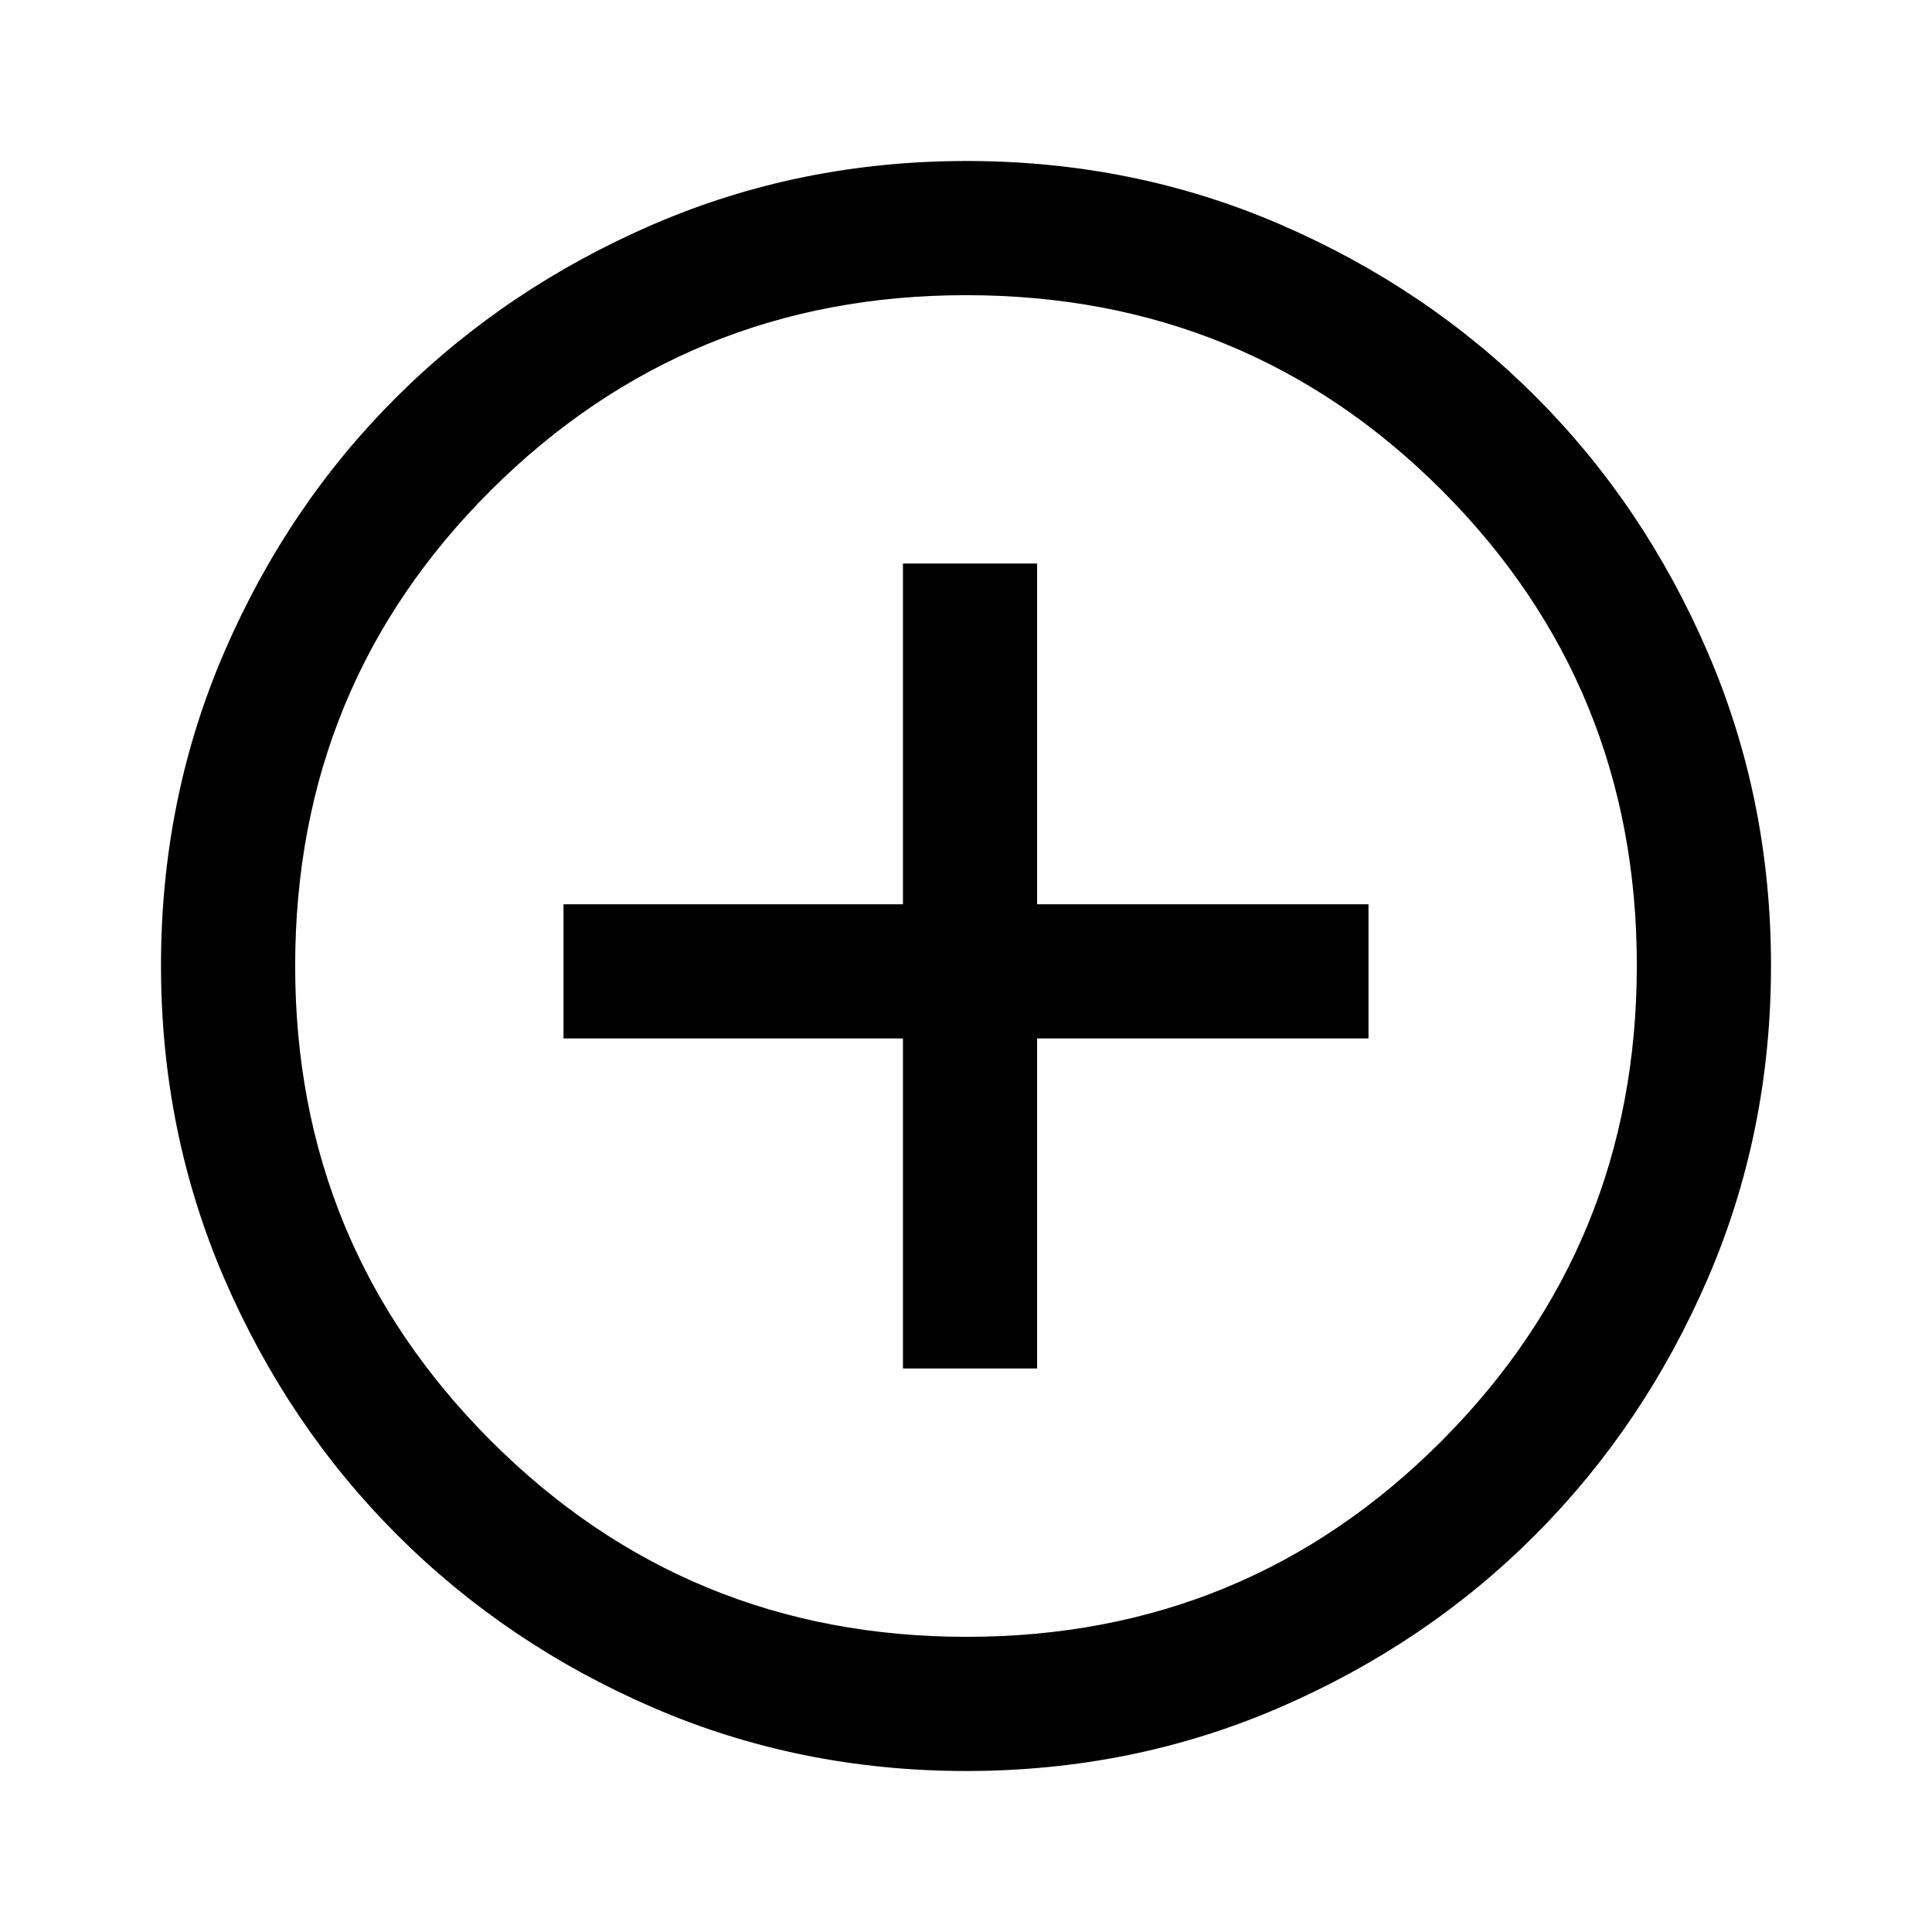
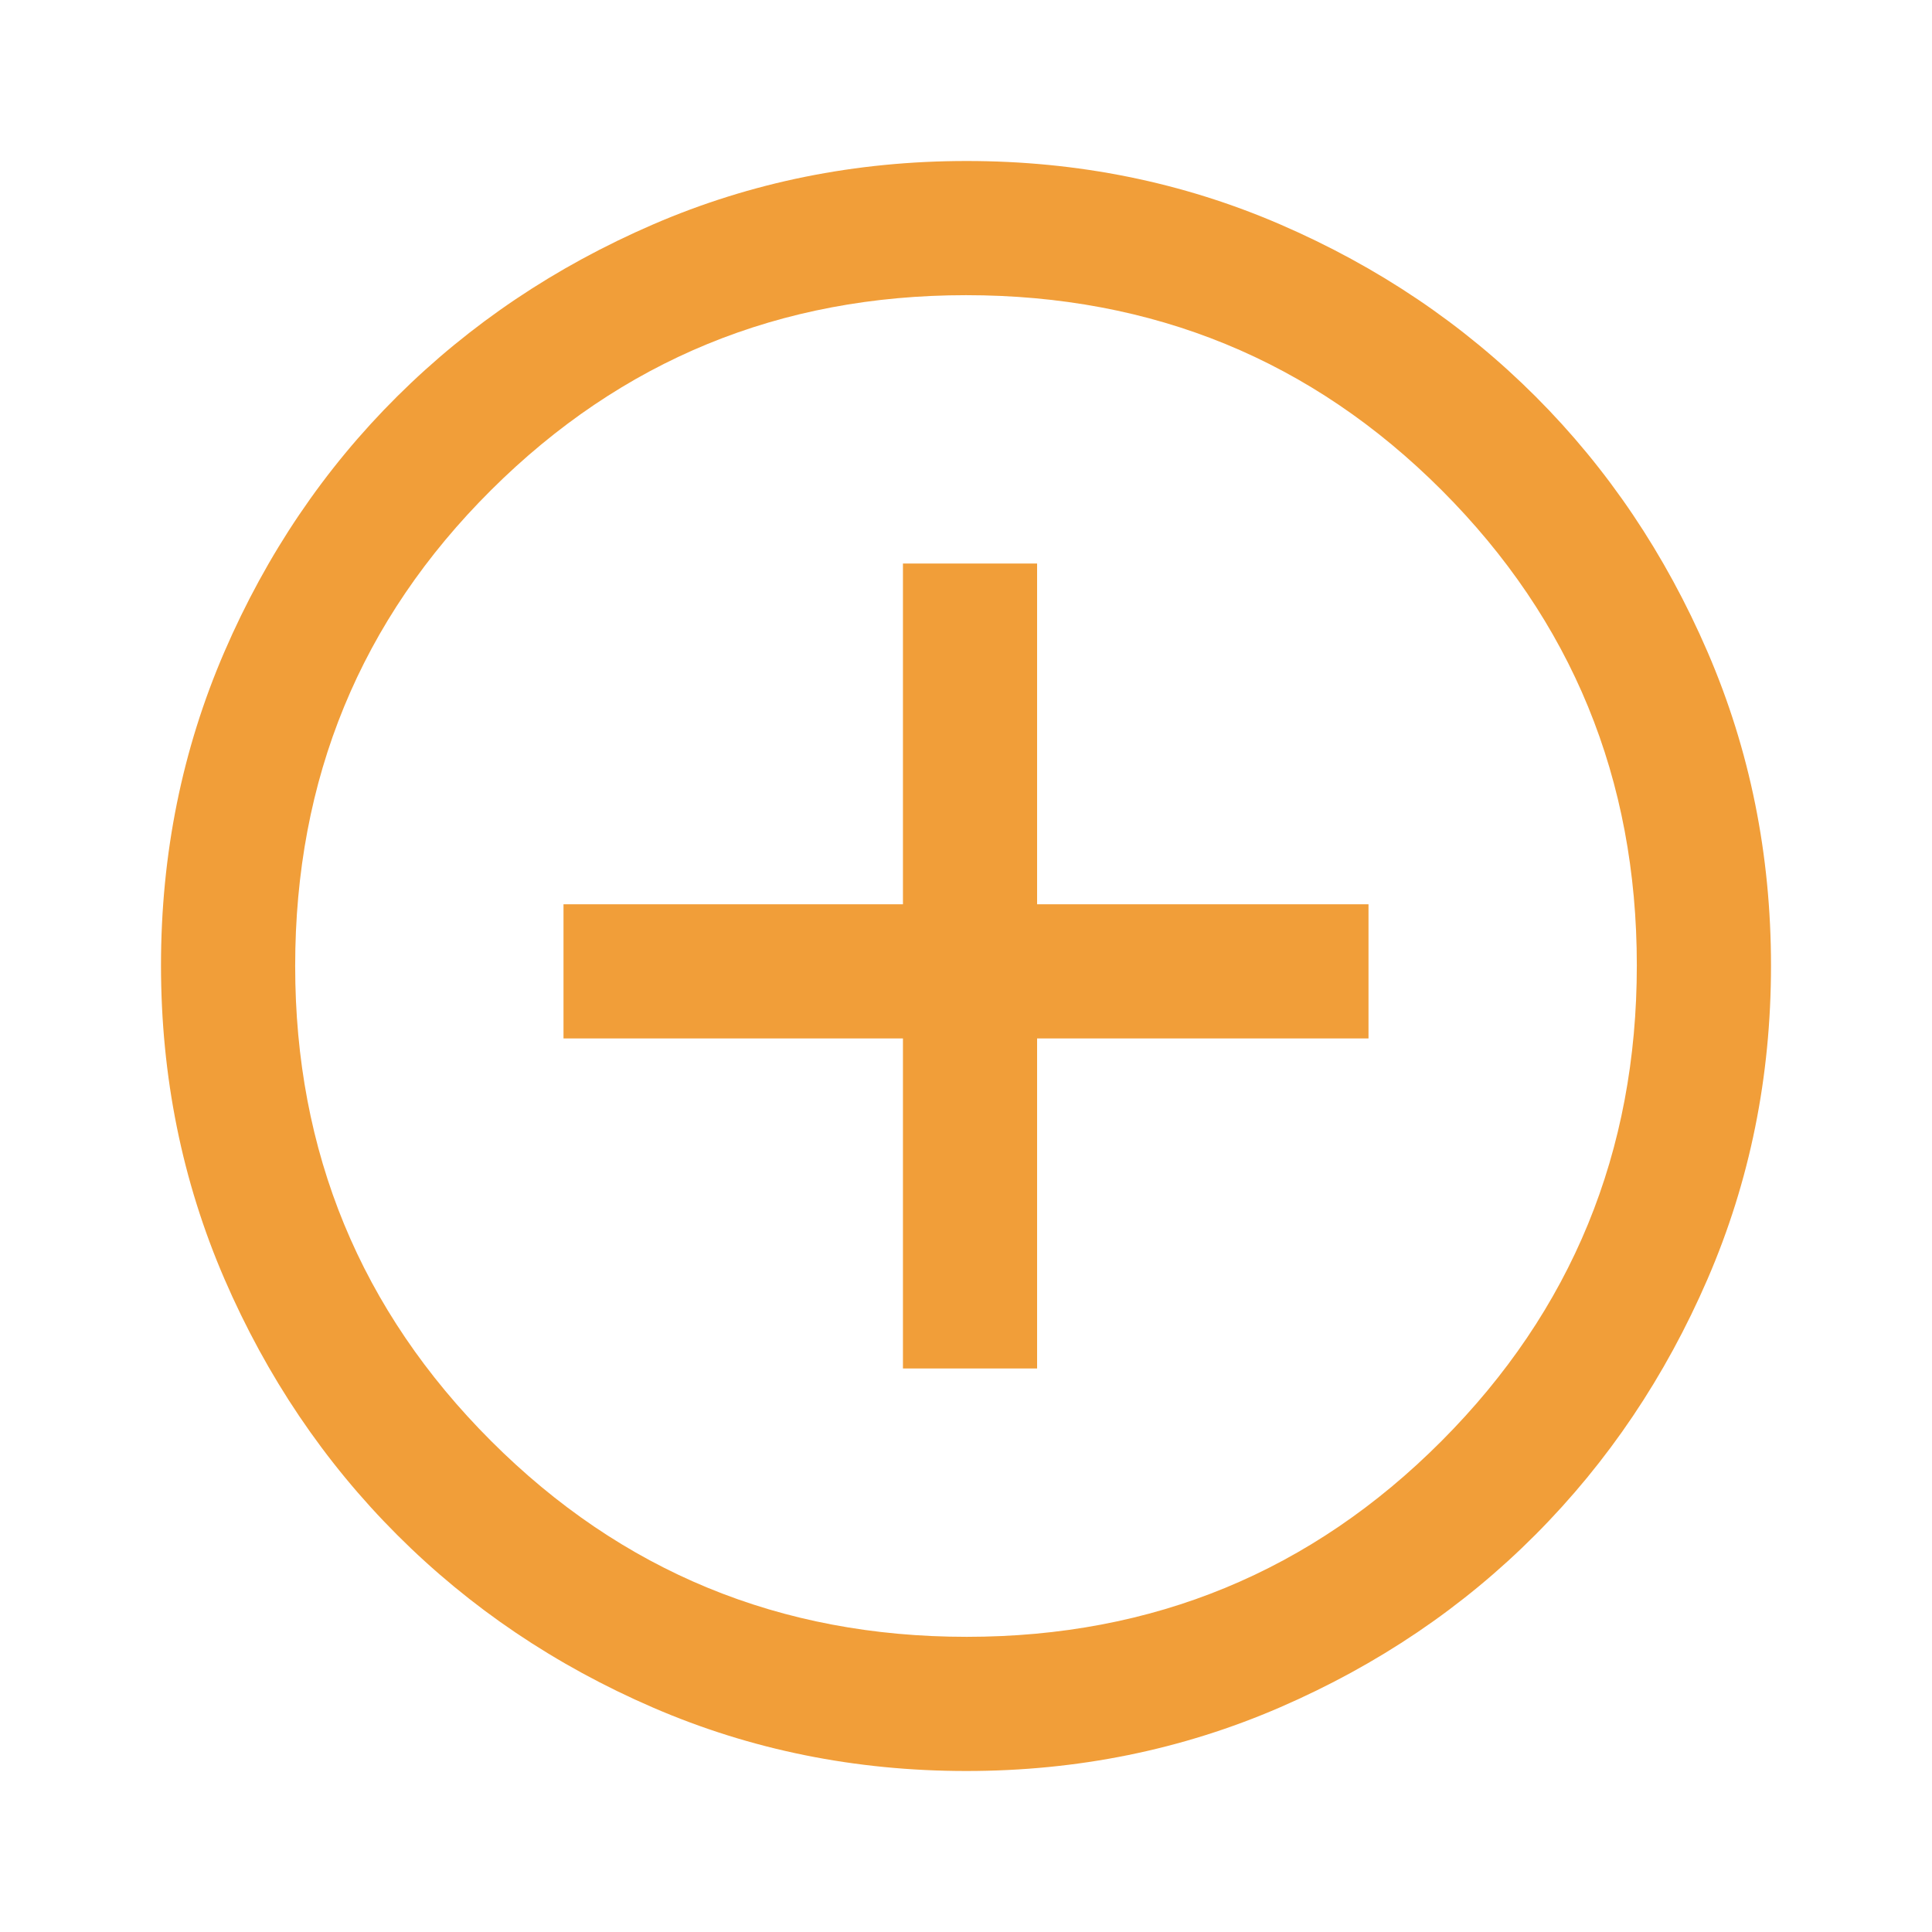
- <svg xmlns="http://www.w3.org/2000/svg" height="40px" viewBox="0 -960 960 960" width="40px" fill="#000000">
+ <svg xmlns="http://www.w3.org/2000/svg" height="40px" viewBox="0 -960 960 960" width="40px" fill="#F19E39">
  <path d="M448.67-280h66.66v-164H680v-66.67H515.33V-680h-66.66v169.33H280V-444h168.67v164Zm31.51 200q-82.83 0-155.67-31.5-72.84-31.5-127.18-85.83Q143-251.67 111.5-324.56T80-480.33q0-82.88 31.5-155.78Q143-709 197.33-763q54.34-54 127.23-85.5T480.33-880q82.88 0 155.78 31.5Q709-817 763-763t85.5 127Q880-563 880-480.18q0 82.83-31.5 155.67Q817-251.67 763-197.46q-54 54.21-127 85.84Q563-80 480.18-80Zm.15-66.67q139 0 236-97.33t97-236.33q0-139-96.87-236-96.88-97-236.46-97-138.67 0-236 96.87-97.33 96.88-97.33 236.46 0 138.67 97.33 236 97.33 97.33 236.33 97.33ZM480-480Z" />
</svg>
